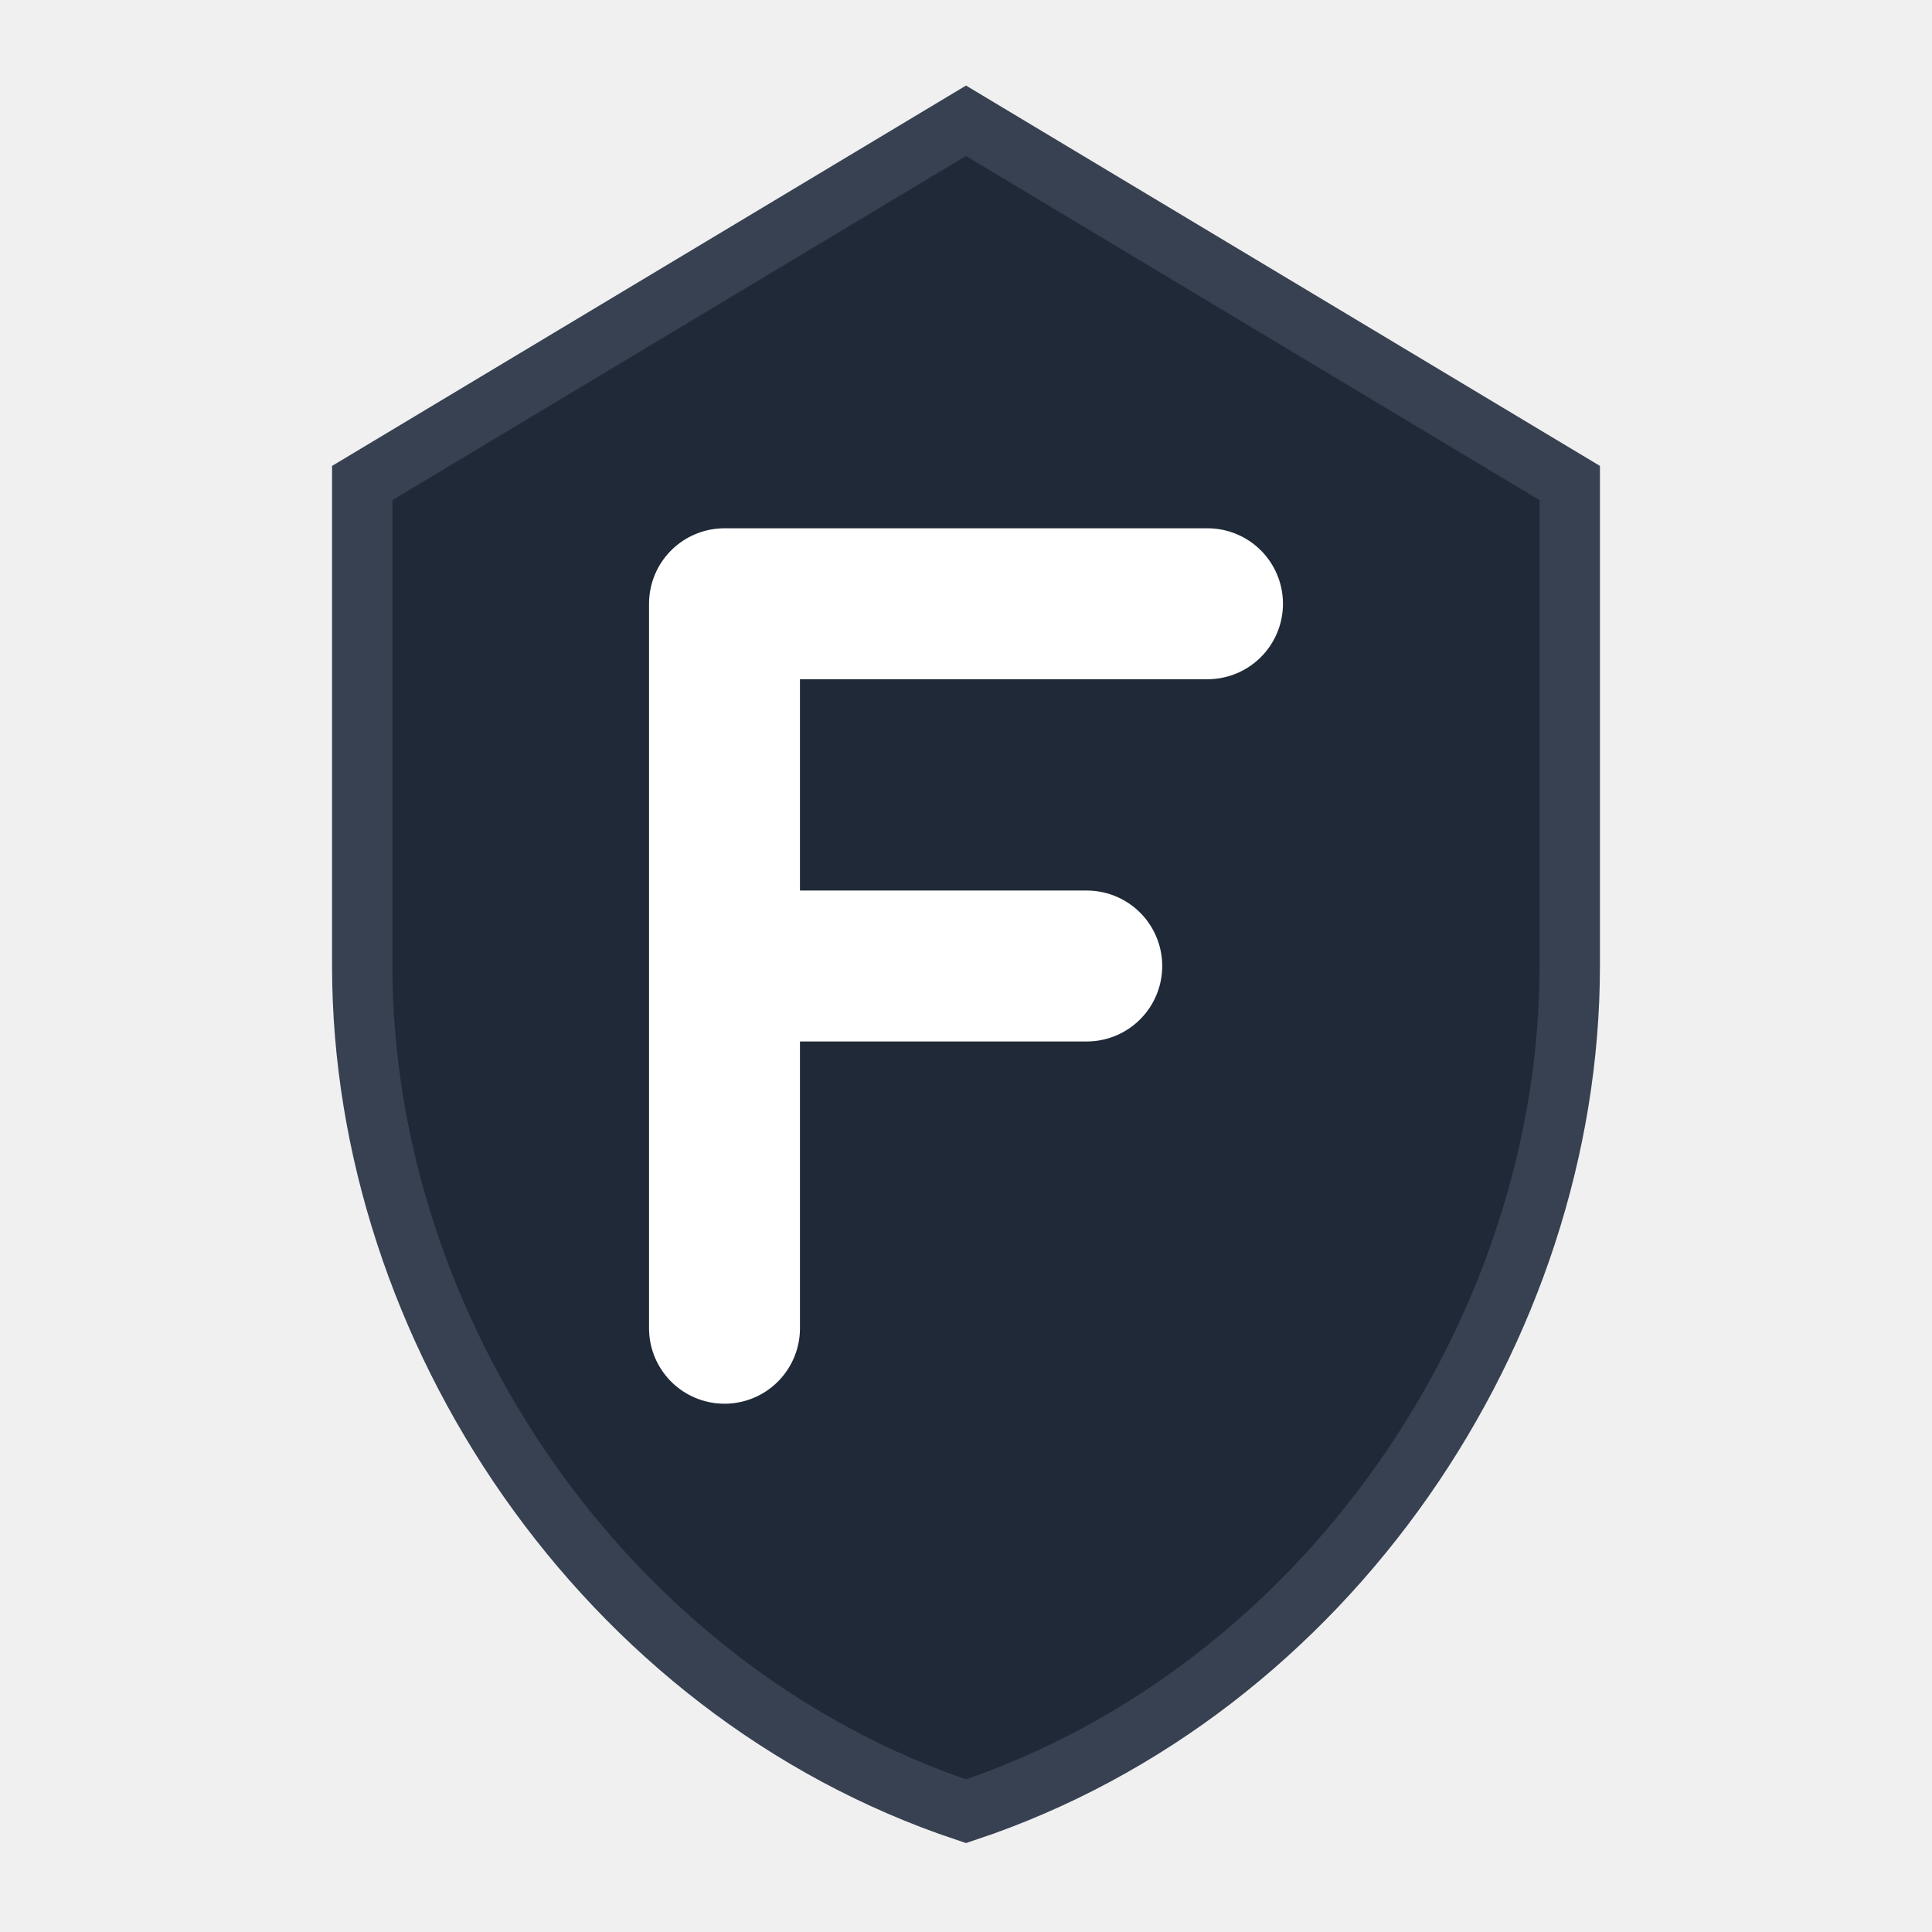
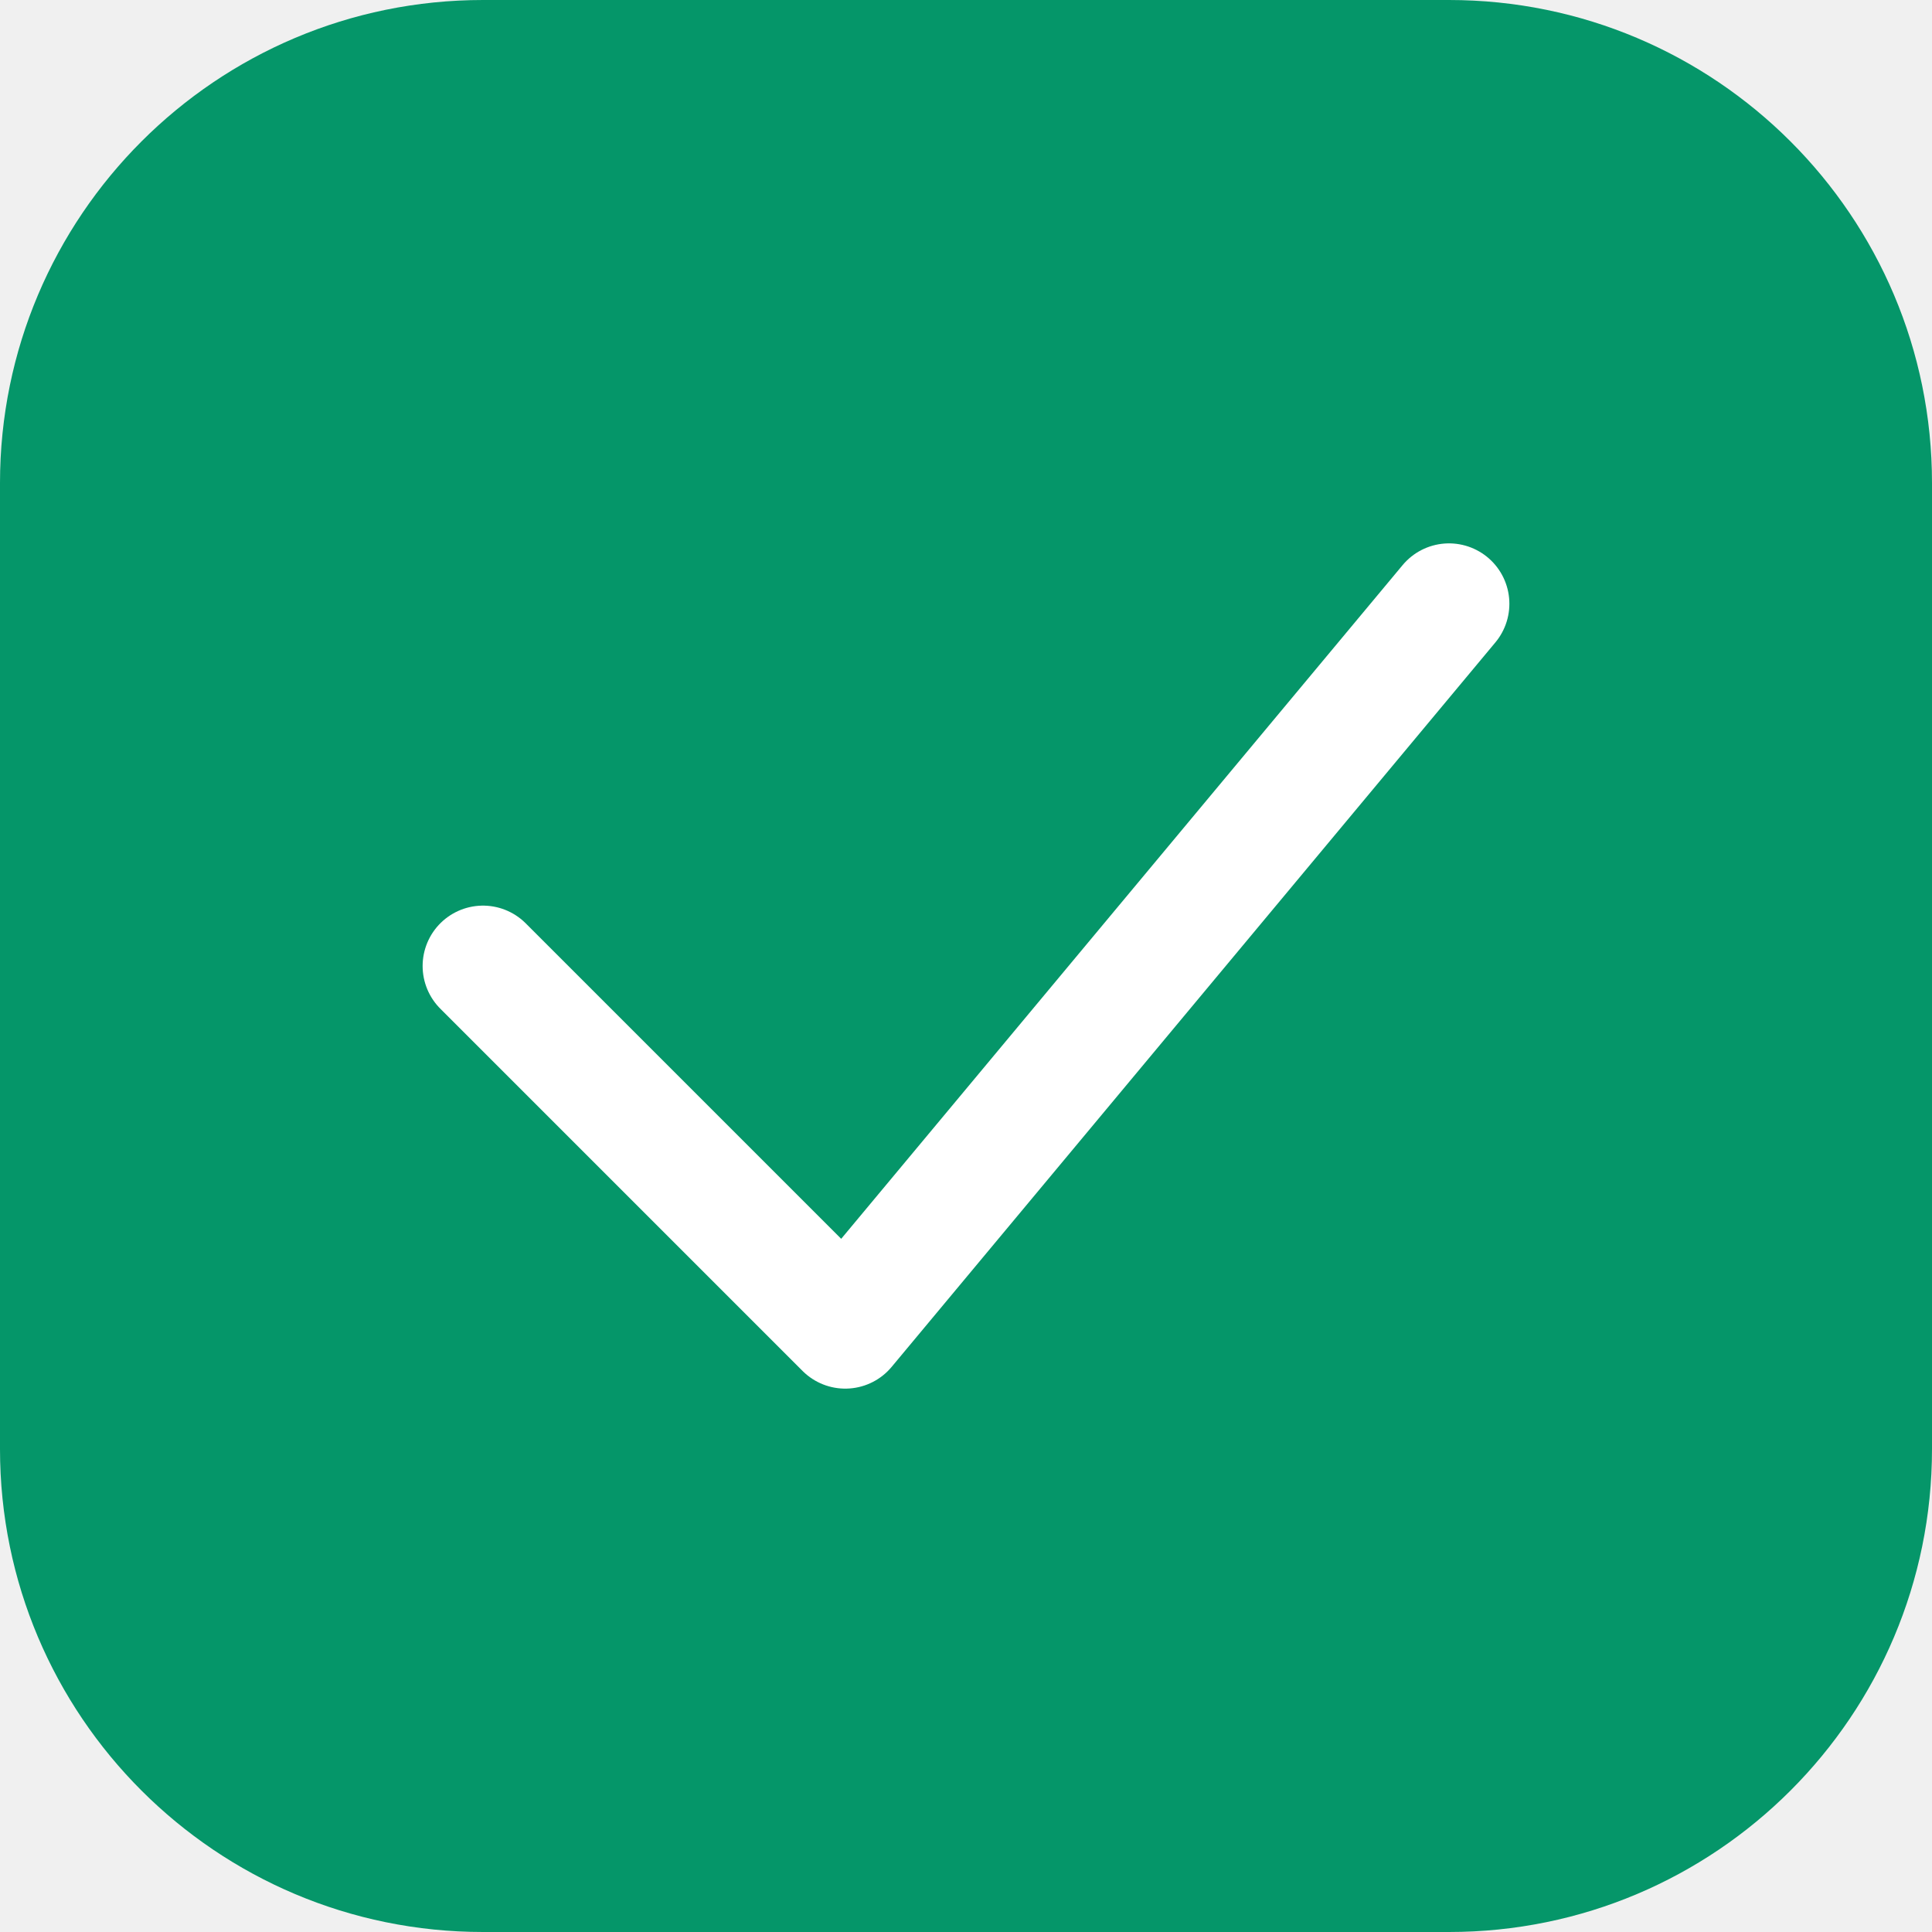
- <svg xmlns="http://www.w3.org/2000/svg" width="16" height="16" viewBox="0 0 32 32" fill="none">
-   <path d="M16 2L26 8V16C26 22 22 28 16 30C10 28 6 22 6 16V8L16 2Z" fill="#1f2937" stroke="#374151" stroke-width="1" />
-   <path d="M12 10L12 22M12 10L20 10M12 16L18 16" stroke="white" stroke-width="2.5" stroke-linecap="round" />
+ <svg xmlns="http://www.w3.org/2000/svg" width="32" height="32" viewBox="0 0 32 32" fill="none">
+   <rect width="32" height="32" rx="8" fill="#059669" />
+   <path d="M8 16L14 22L24 10" stroke="white" stroke-width="2" stroke-linecap="round" stroke-linejoin="round" />
</svg>
